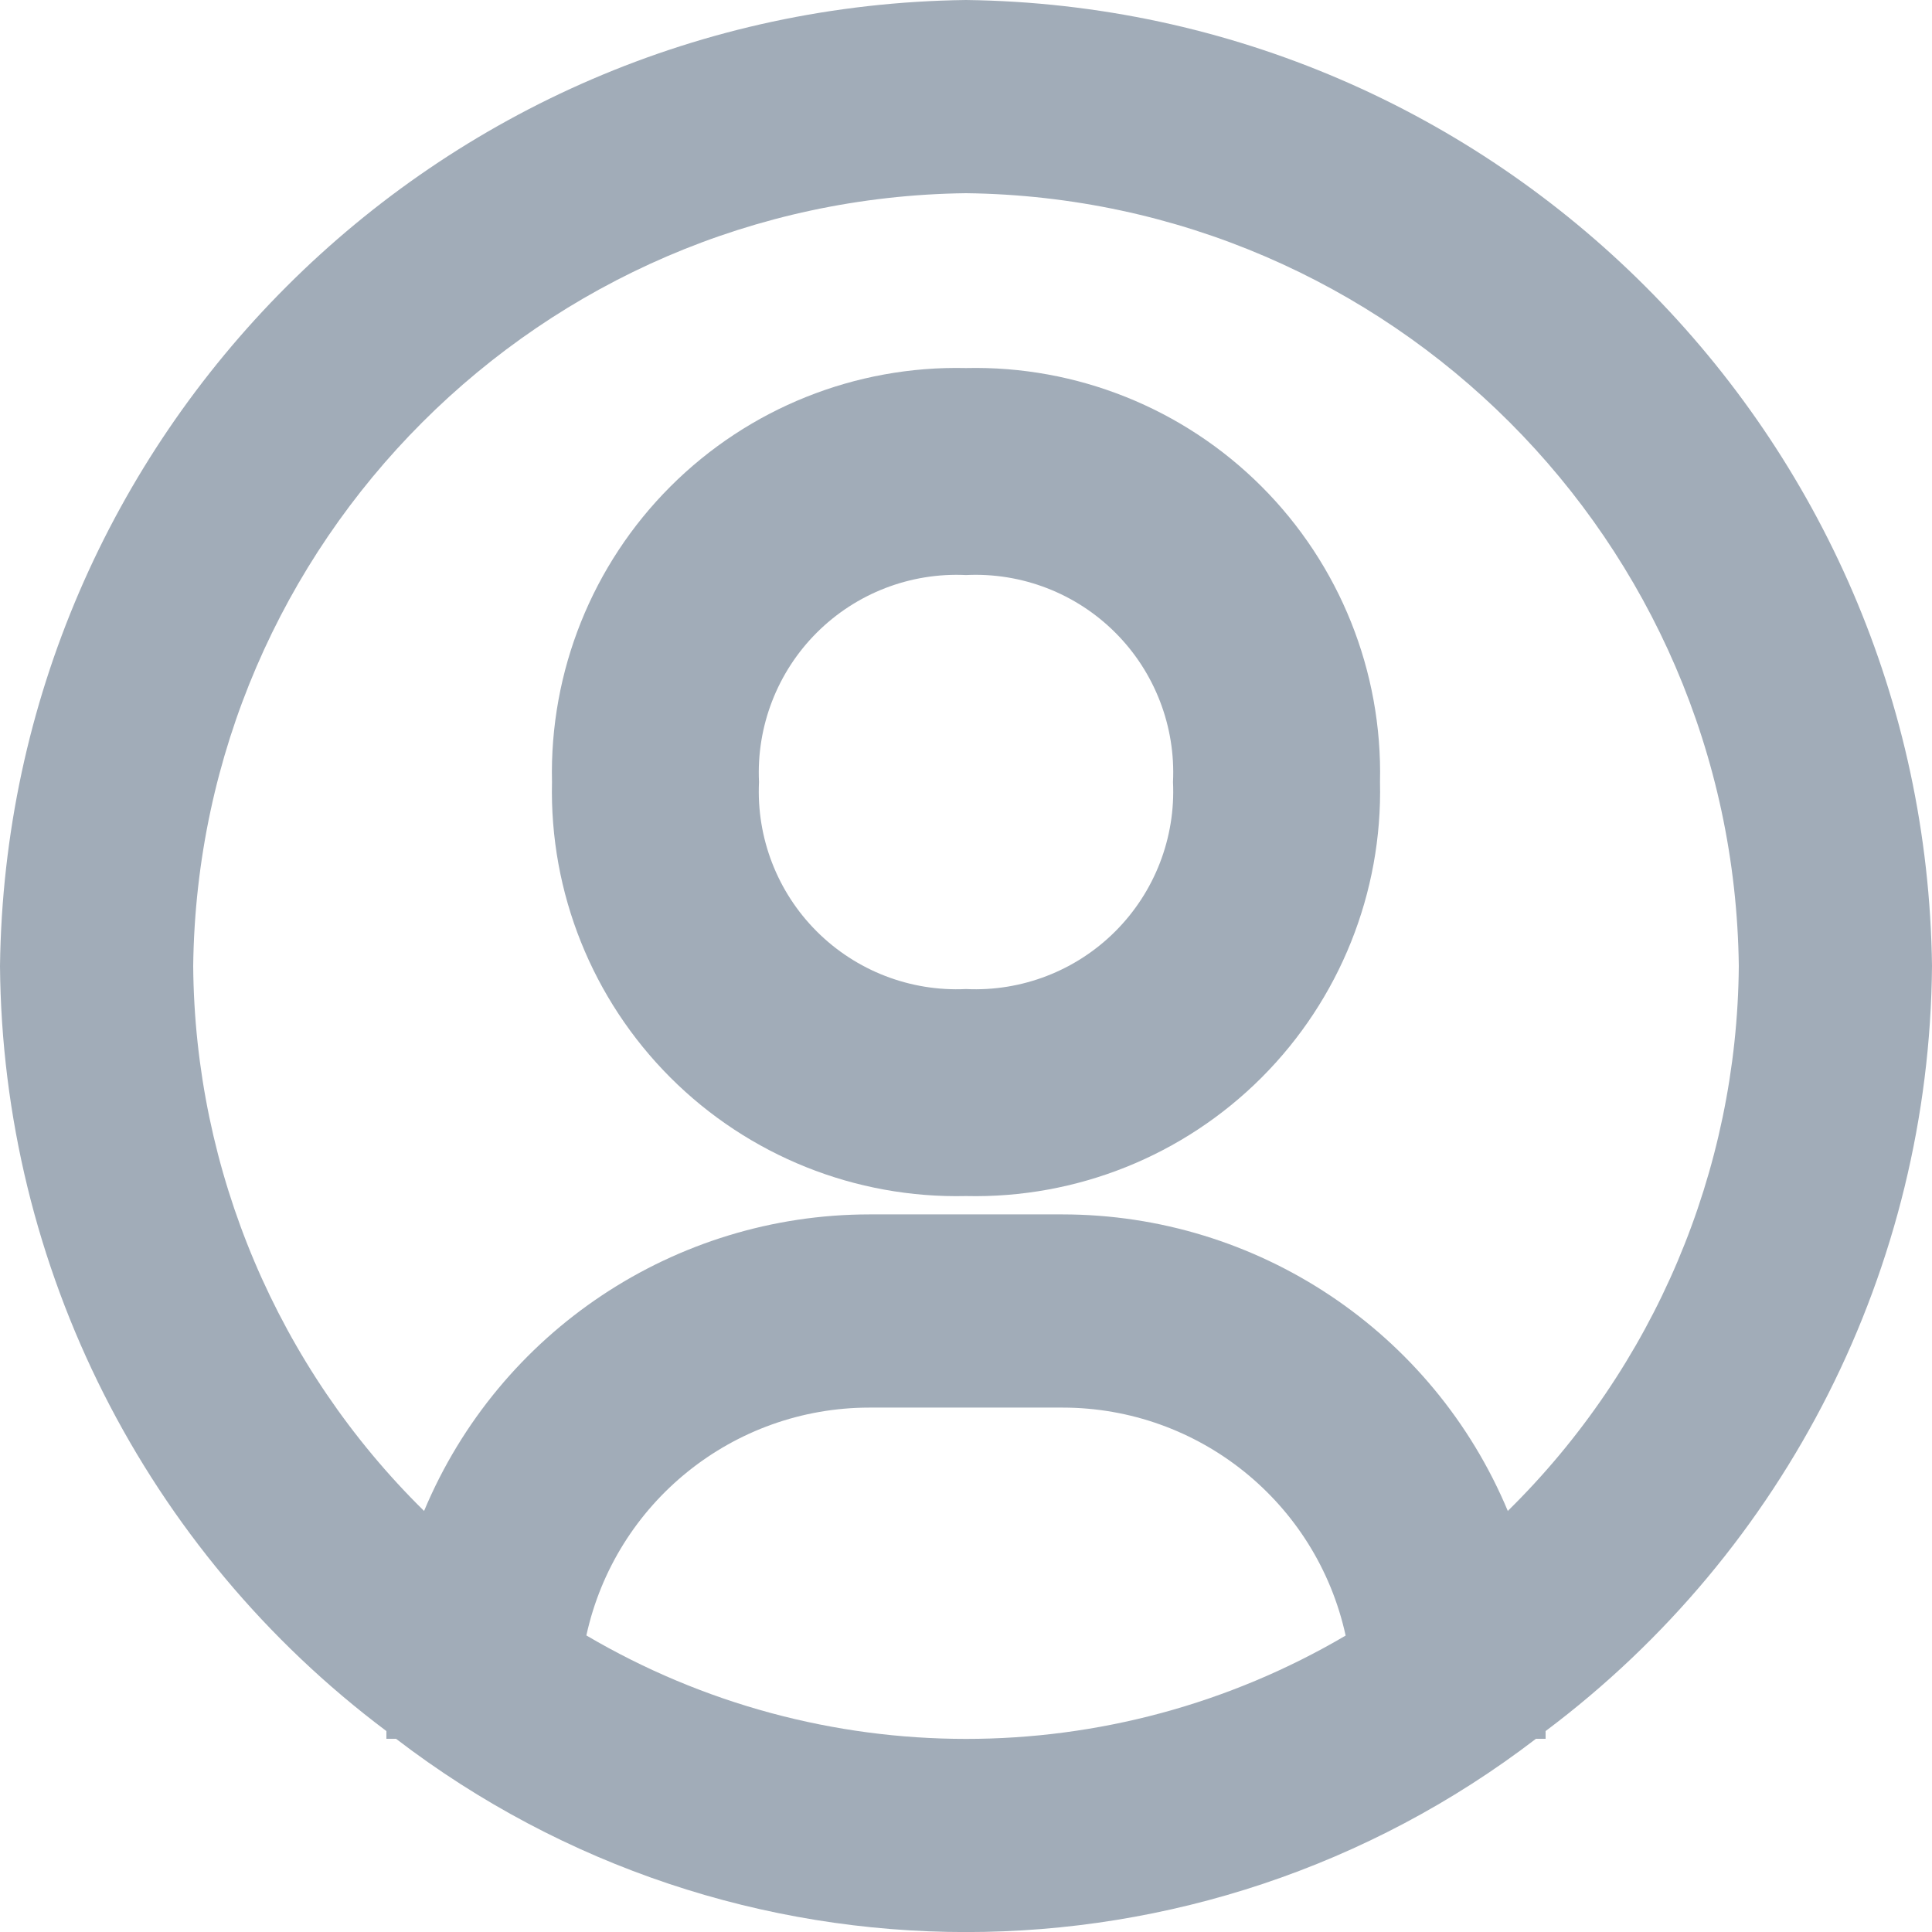
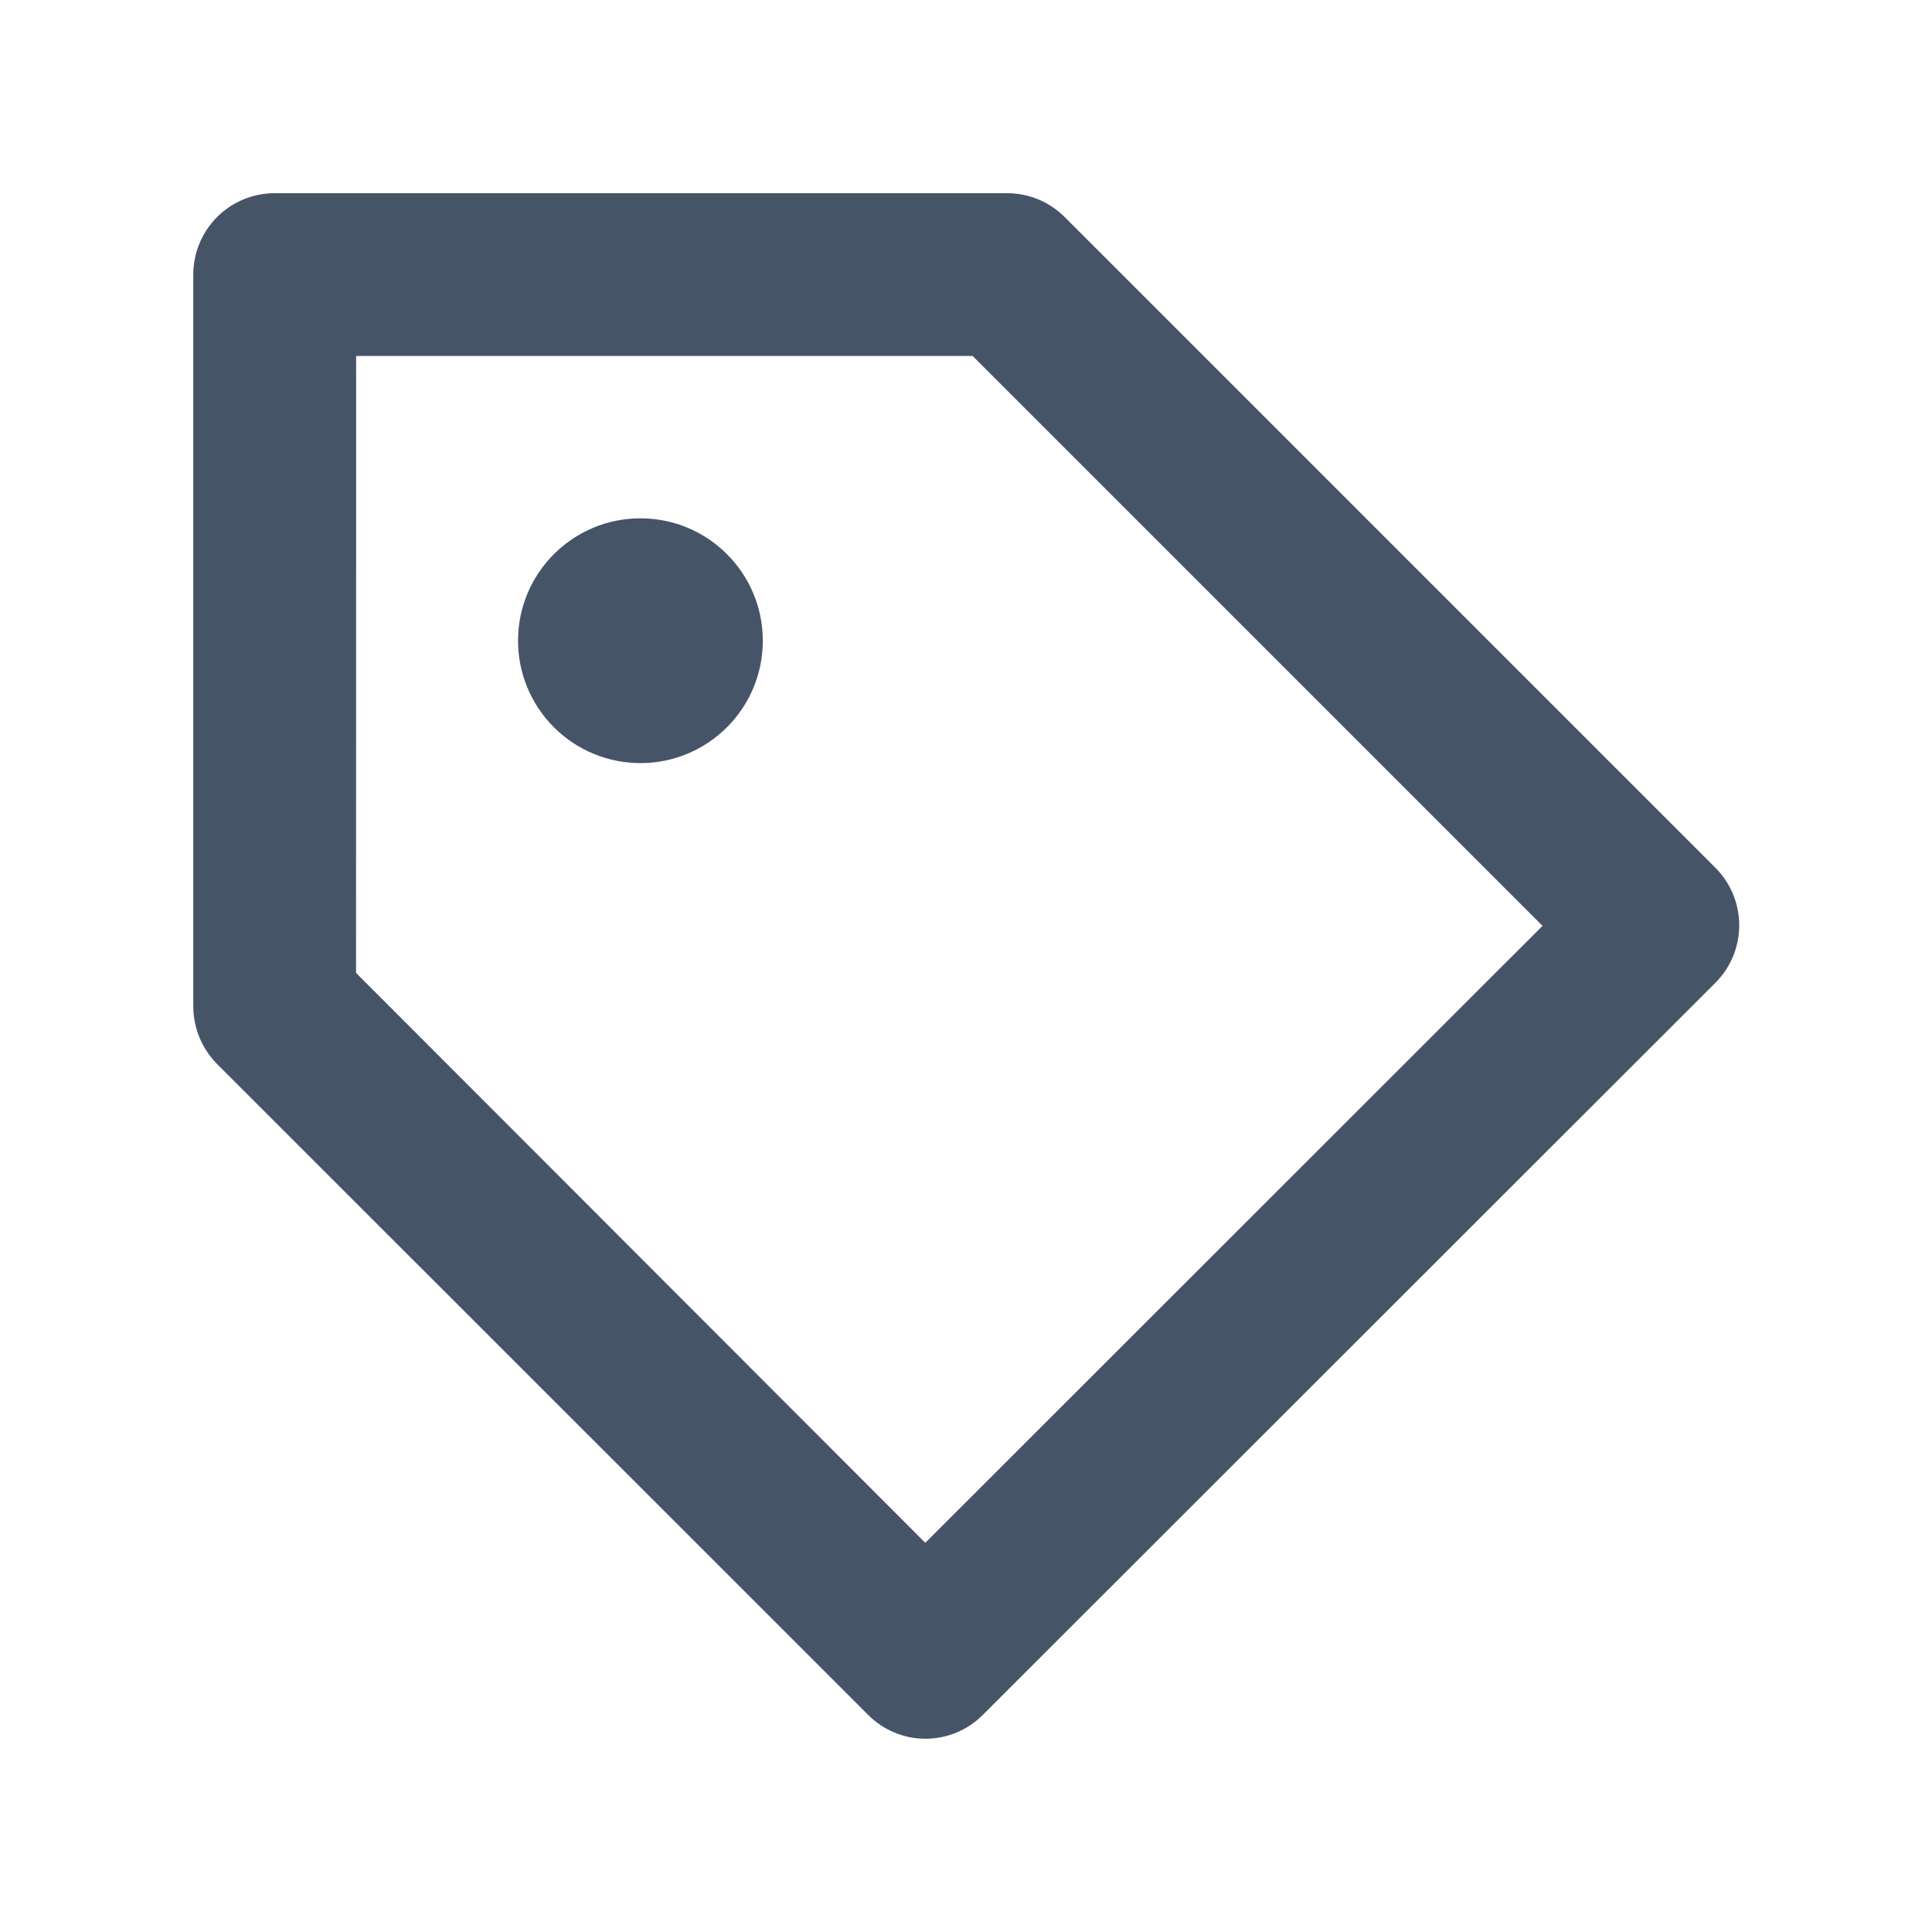
- <svg xmlns="http://www.w3.org/2000/svg" id="User" width="14" height="14" viewBox="0 0 14 14">
-   <path id="Path_34355" data-name="Path 34355" d="M8.5,1.5a7.091,7.091,0,0,0-7,7,7,7,0,0,0,2.8,5.544V14.1h.07a6.79,6.79,0,0,0,8.26,0h.07v-.056A7,7,0,0,0,15.5,8.5a7.091,7.091,0,0,0-7-7ZM5.749,13.351A2.1,2.1,0,0,1,7.8,11.7H9.2a2.1,2.1,0,0,1,2.051,1.652A5.425,5.425,0,0,1,5.749,13.351Zm6.678-.9A3.5,3.5,0,0,0,9.2,10.3H7.8a3.5,3.5,0,0,0-3.227,2.149A5.6,5.6,0,0,1,2.9,8.5,5.67,5.67,0,0,1,8.5,2.9a5.67,5.67,0,0,1,5.6,5.6A5.6,5.6,0,0,1,12.427,12.448Z" transform="translate(-1.5 -1.5)" fill="#a1acb8" />
-   <path id="Path_34356" data-name="Path 34356" d="M9,4.5a2.933,2.933,0,0,0-3,3,2.933,2.933,0,0,0,3,3,2.933,2.933,0,0,0,3-3,2.933,2.933,0,0,0-3-3ZM9,9A1.433,1.433,0,0,1,7.5,7.5,1.433,1.433,0,0,1,9,6a1.432,1.432,0,0,1,1.5,1.5A1.433,1.433,0,0,1,9,9Z" transform="translate(-2 -1.833)" fill="#a1acb8" />
+ <svg xmlns="http://www.w3.org/2000/svg" id="Tags" width="20.001" height="20" viewBox="0 0 20.001 20">
+   <rect id="Rectangle_17762" data-name="Rectangle 17762" width="20" height="20" fill="none" />
+   <g id="bx-purchase-tag" transform="translate(0.001)">
+     <path id="Union_12" data-name="Union 12" d="M6.985,15.752.248,9.017A.851.851,0,0,1,0,8.42V.842A.842.842,0,0,1,.844,0H8.421a.841.841,0,0,1,.6.247l6.737,6.737a.842.842,0,0,1,0,1.19L8.175,15.752a.837.837,0,0,1-1.19,0Zm-5.3-7.68,5.893,5.9,6.39-6.387-5.9-5.9H1.686ZM3.362,4.628A1.267,1.267,0,1,1,4.63,5.9,1.267,1.267,0,0,1,3.362,4.628Z" transform="translate(2 2)" fill="#465468" />
+   </g>
</svg>
